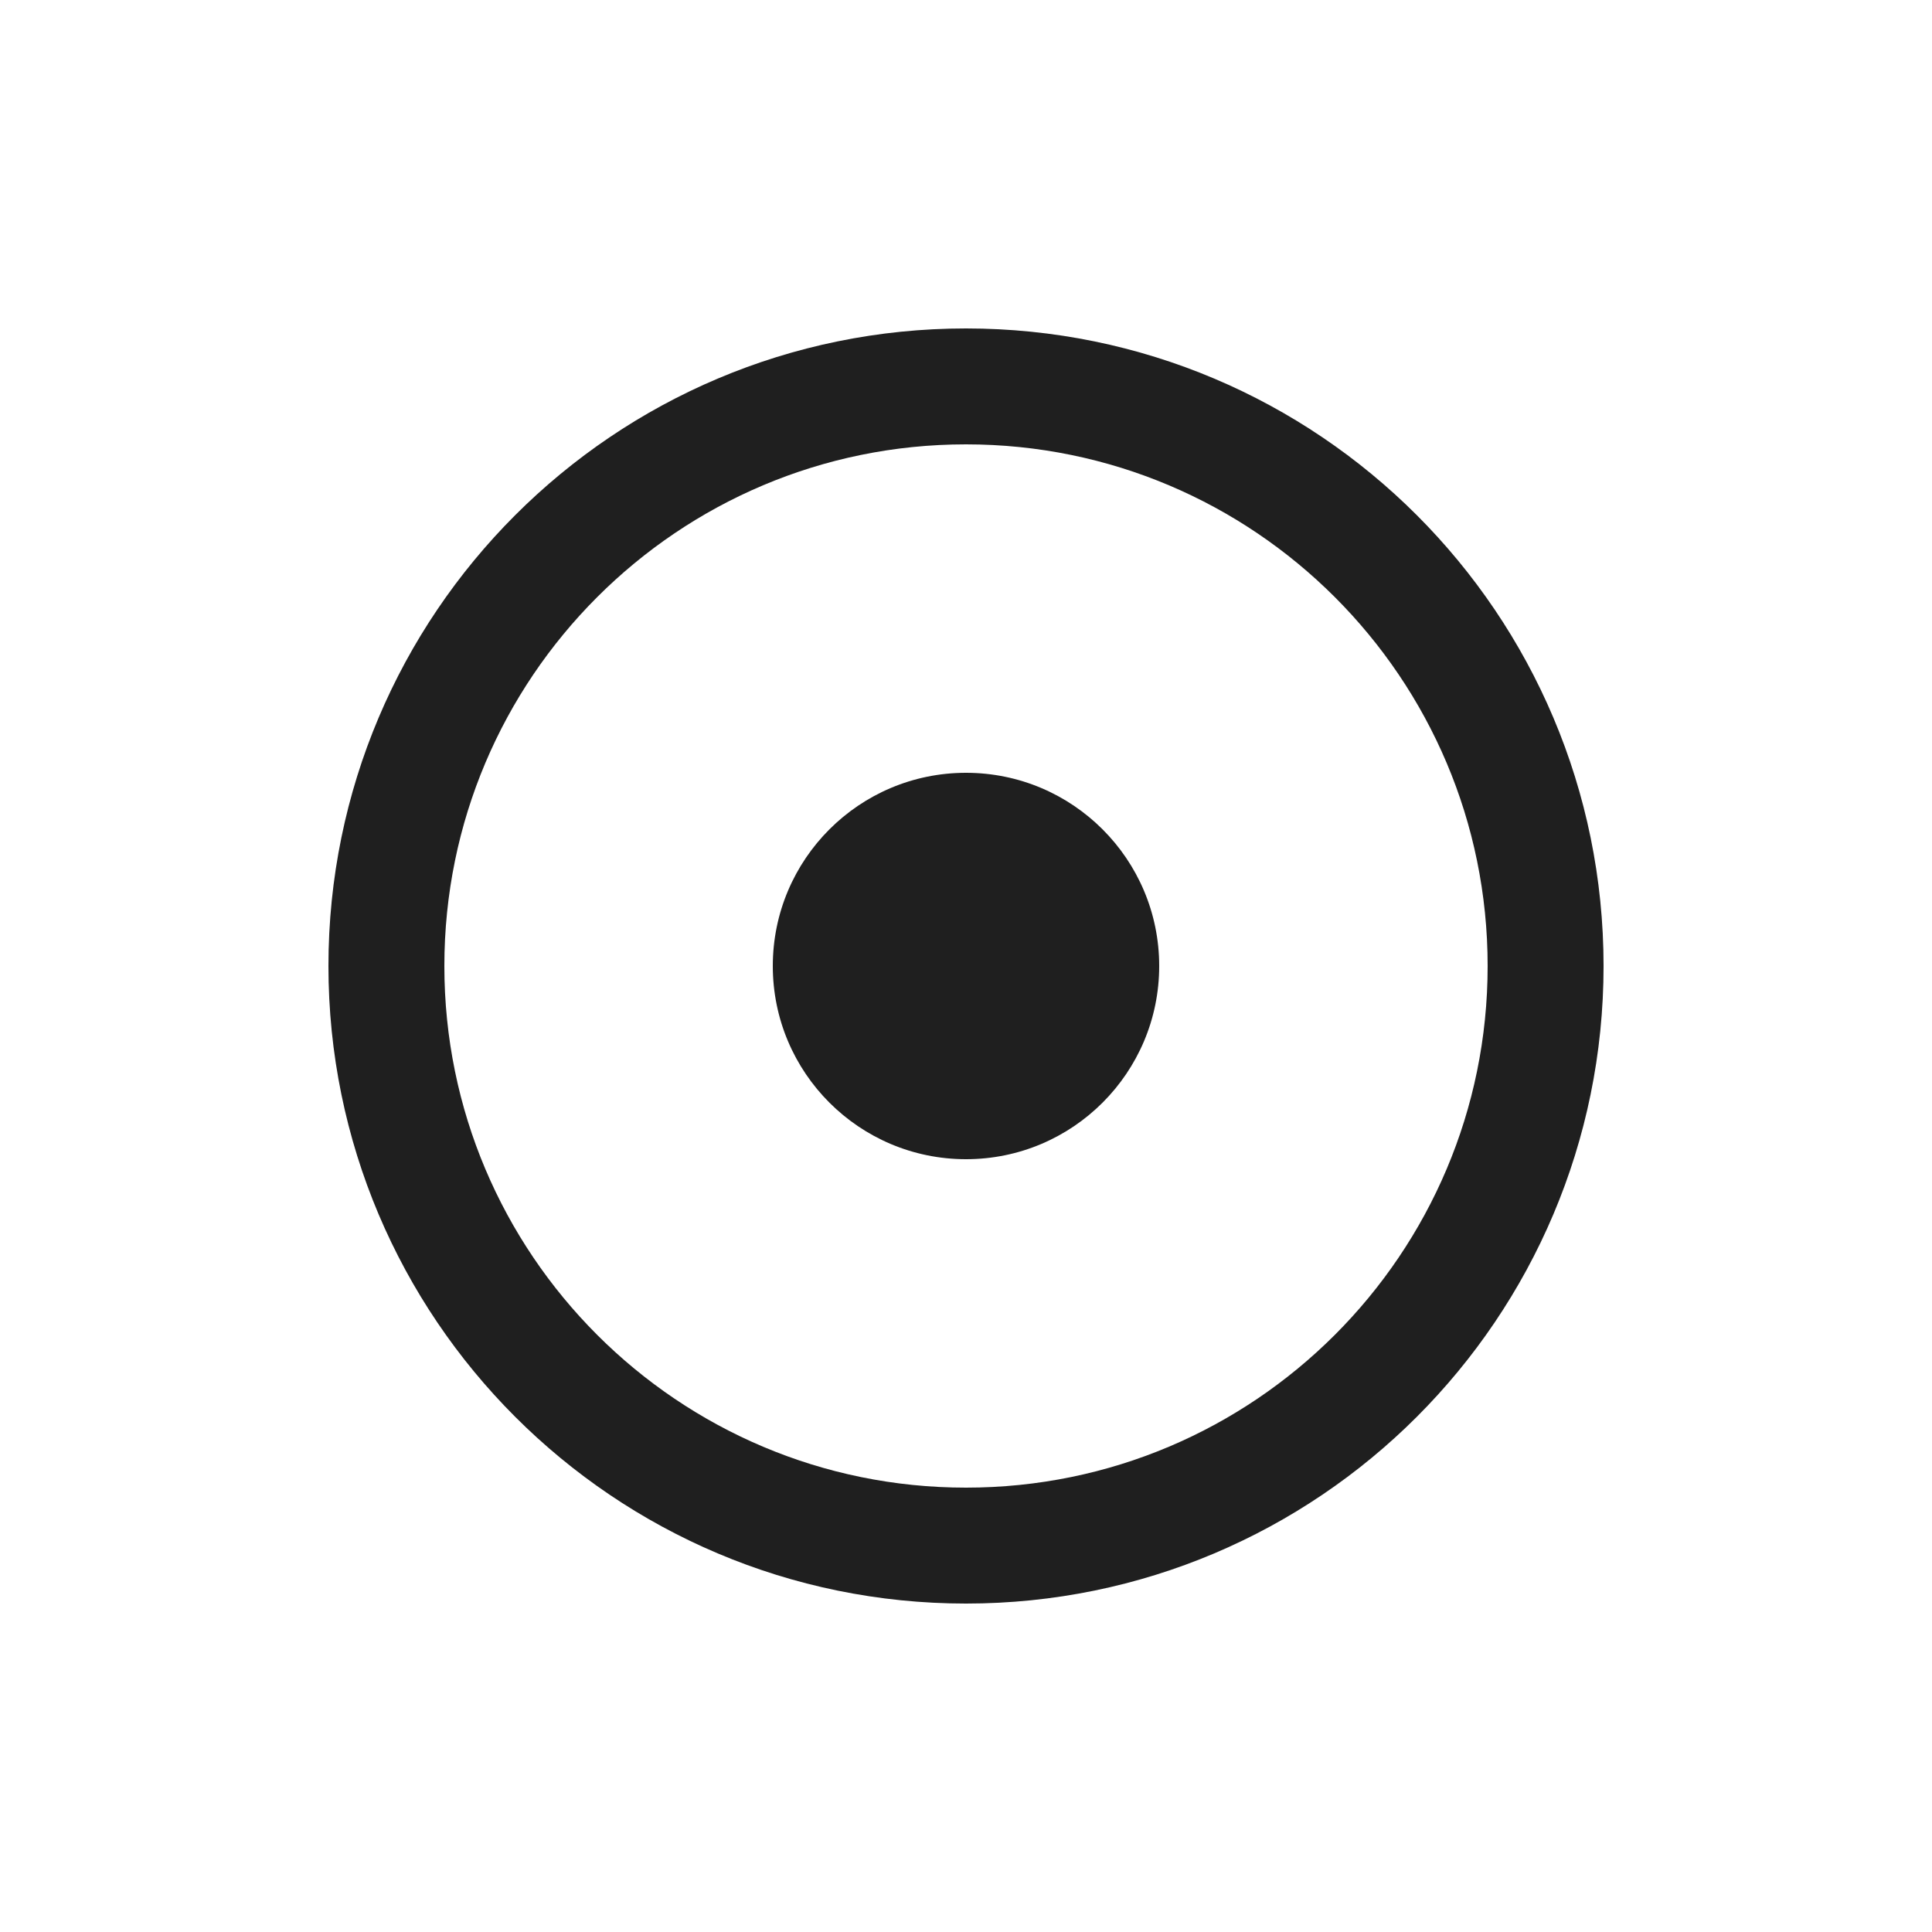
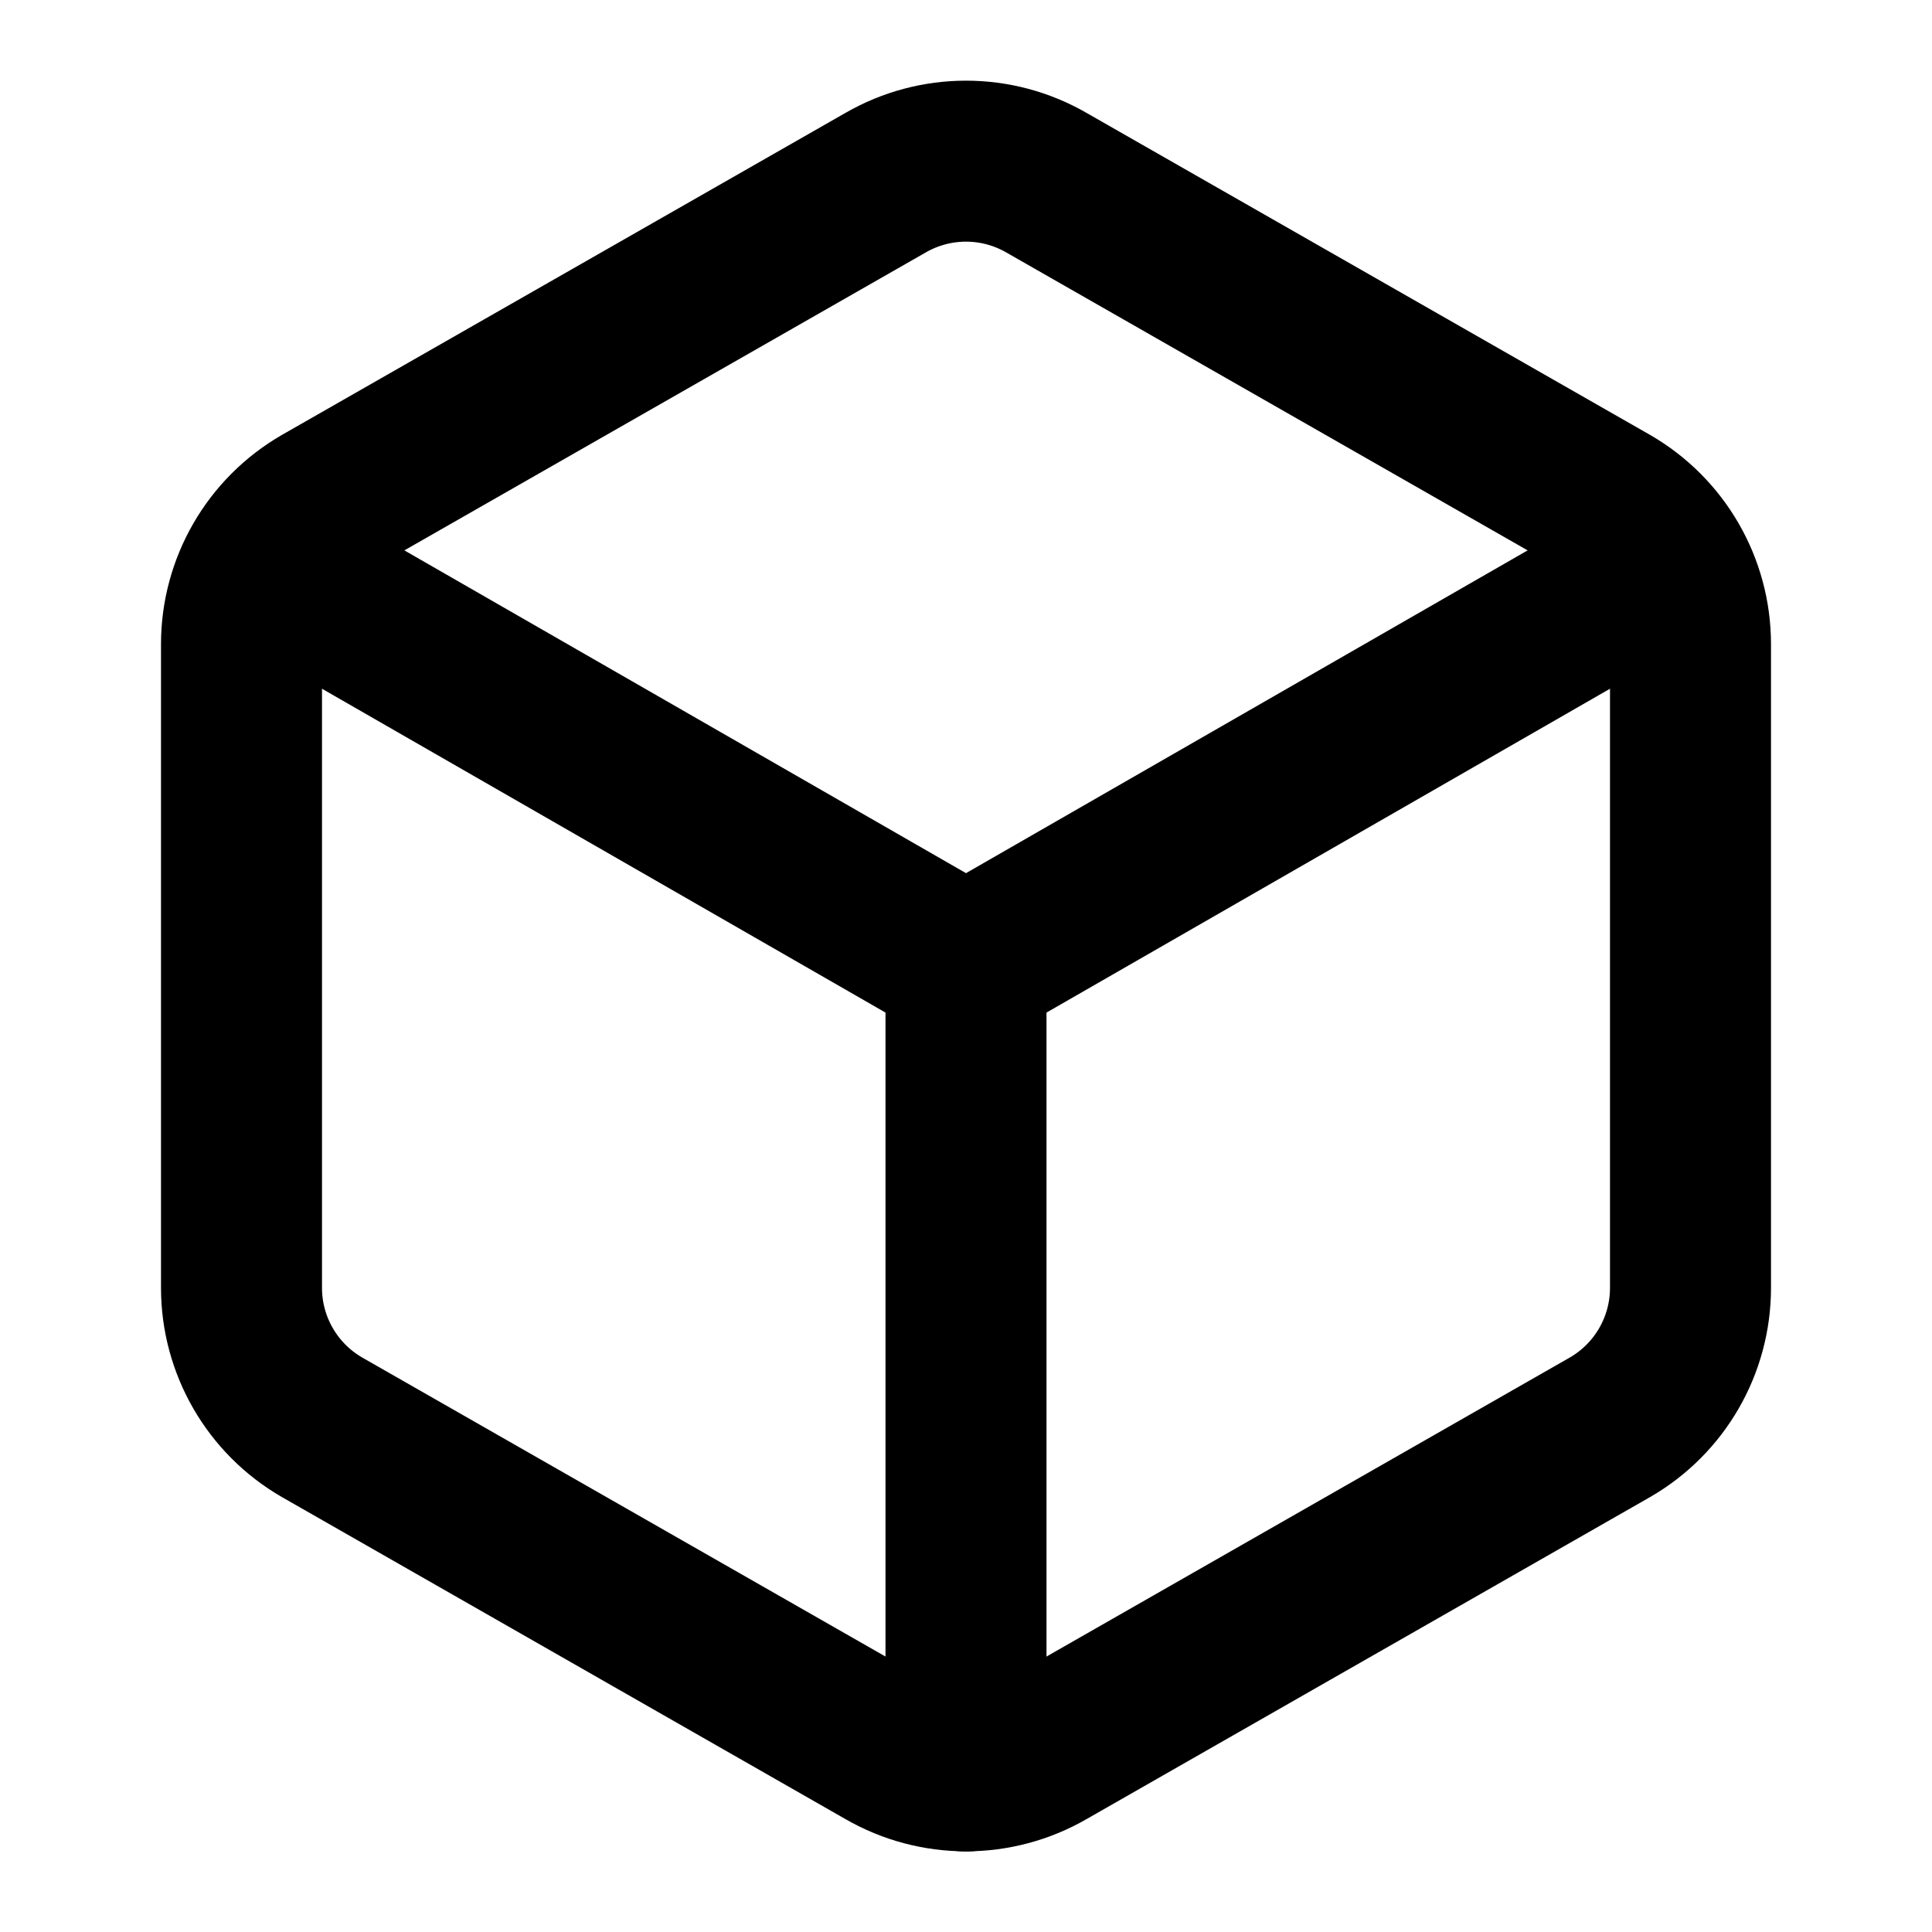
- <svg xmlns="http://www.w3.org/2000/svg" viewBox="0 0 100 100" width="100" height="100" fill="#1f1f1f">
-   <circle cx="50" cy="50" r="30" fill="none" stroke="#1f1f1f" stroke-width="6" />
-   <circle cx="50" cy="50" r="10" />
+ <svg xmlns="http://www.w3.org/2000/svg" width="24" height="24" viewBox="0 0 24 24" fill="none" stroke="currentColor" stroke-width="2" stroke-linecap="round" stroke-linejoin="round">
+   <path d="M21 8a2 2 0 0 0-1-1.73l-7-4a2 2 0 0 0-2 0l-7 4A2 2 0 0 0 3 8v8a2 2 0 0 0 1 1.73l7 4a2 2 0 0 0 2 0l7-4A2 2 0 0 0 21 16Z" />
+   <path d="m3.3 7 8.7 5 8.7-5" />
+   <path d="M12 22V12" />
</svg>
